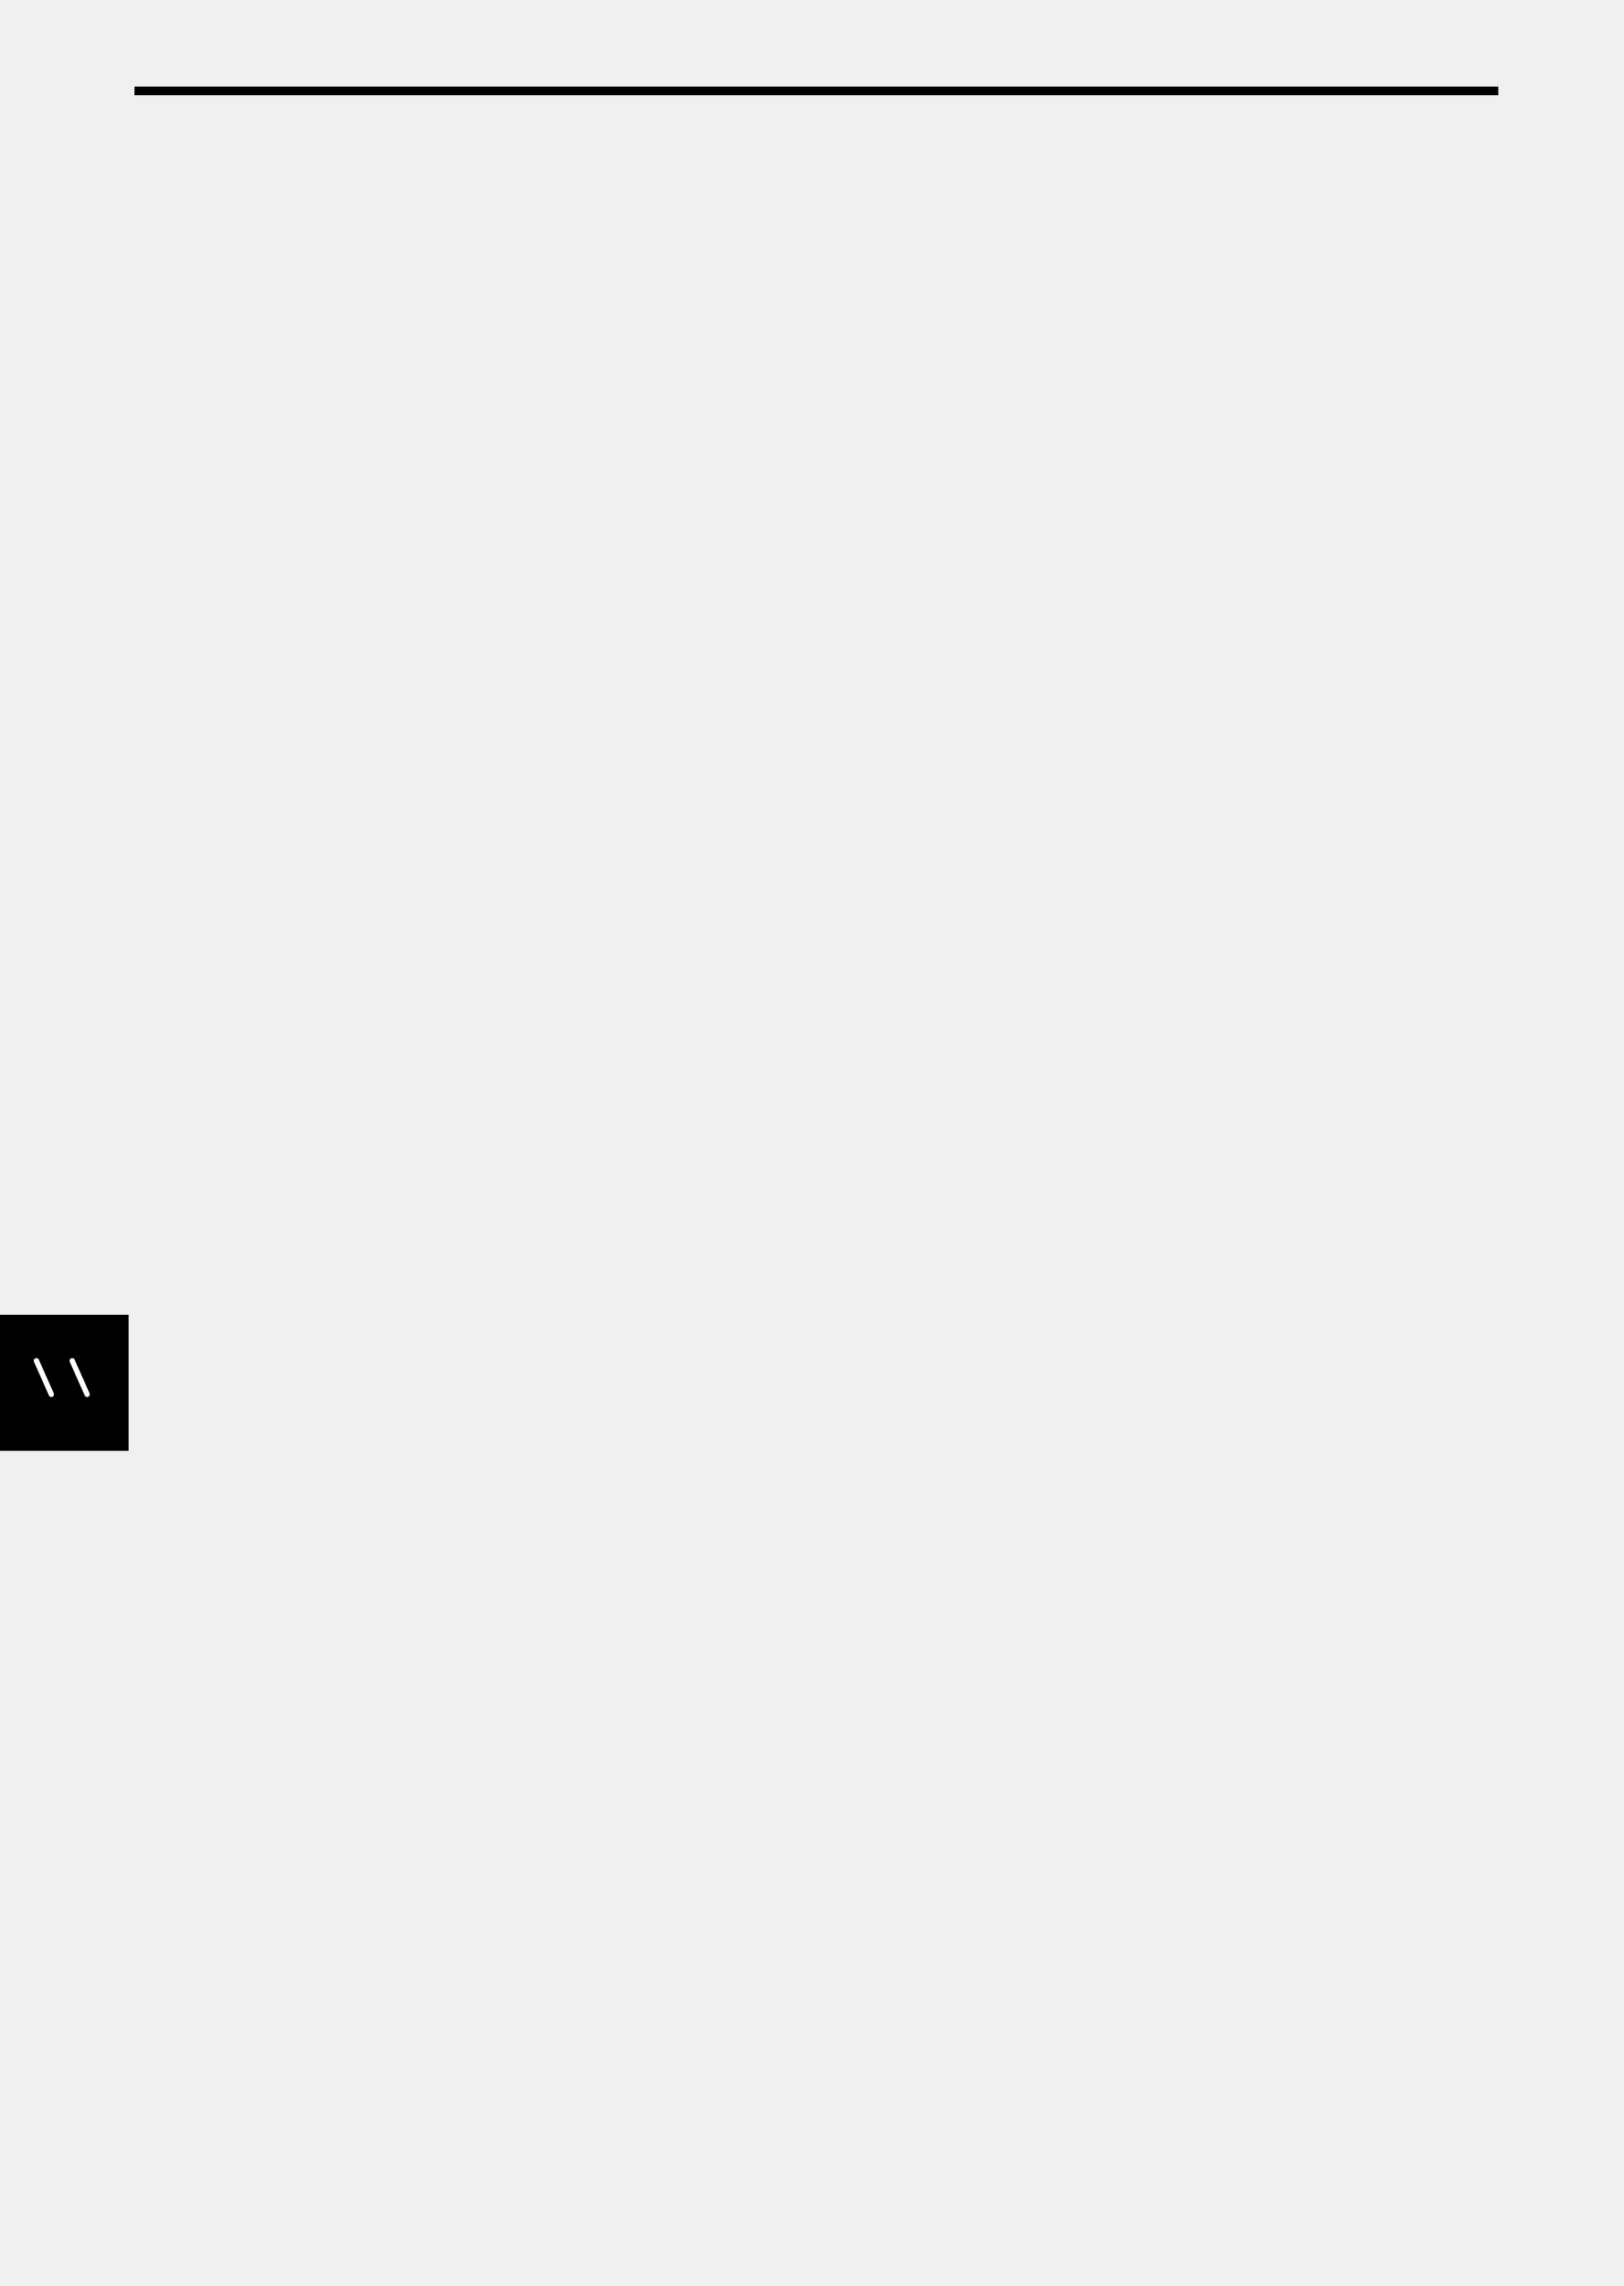
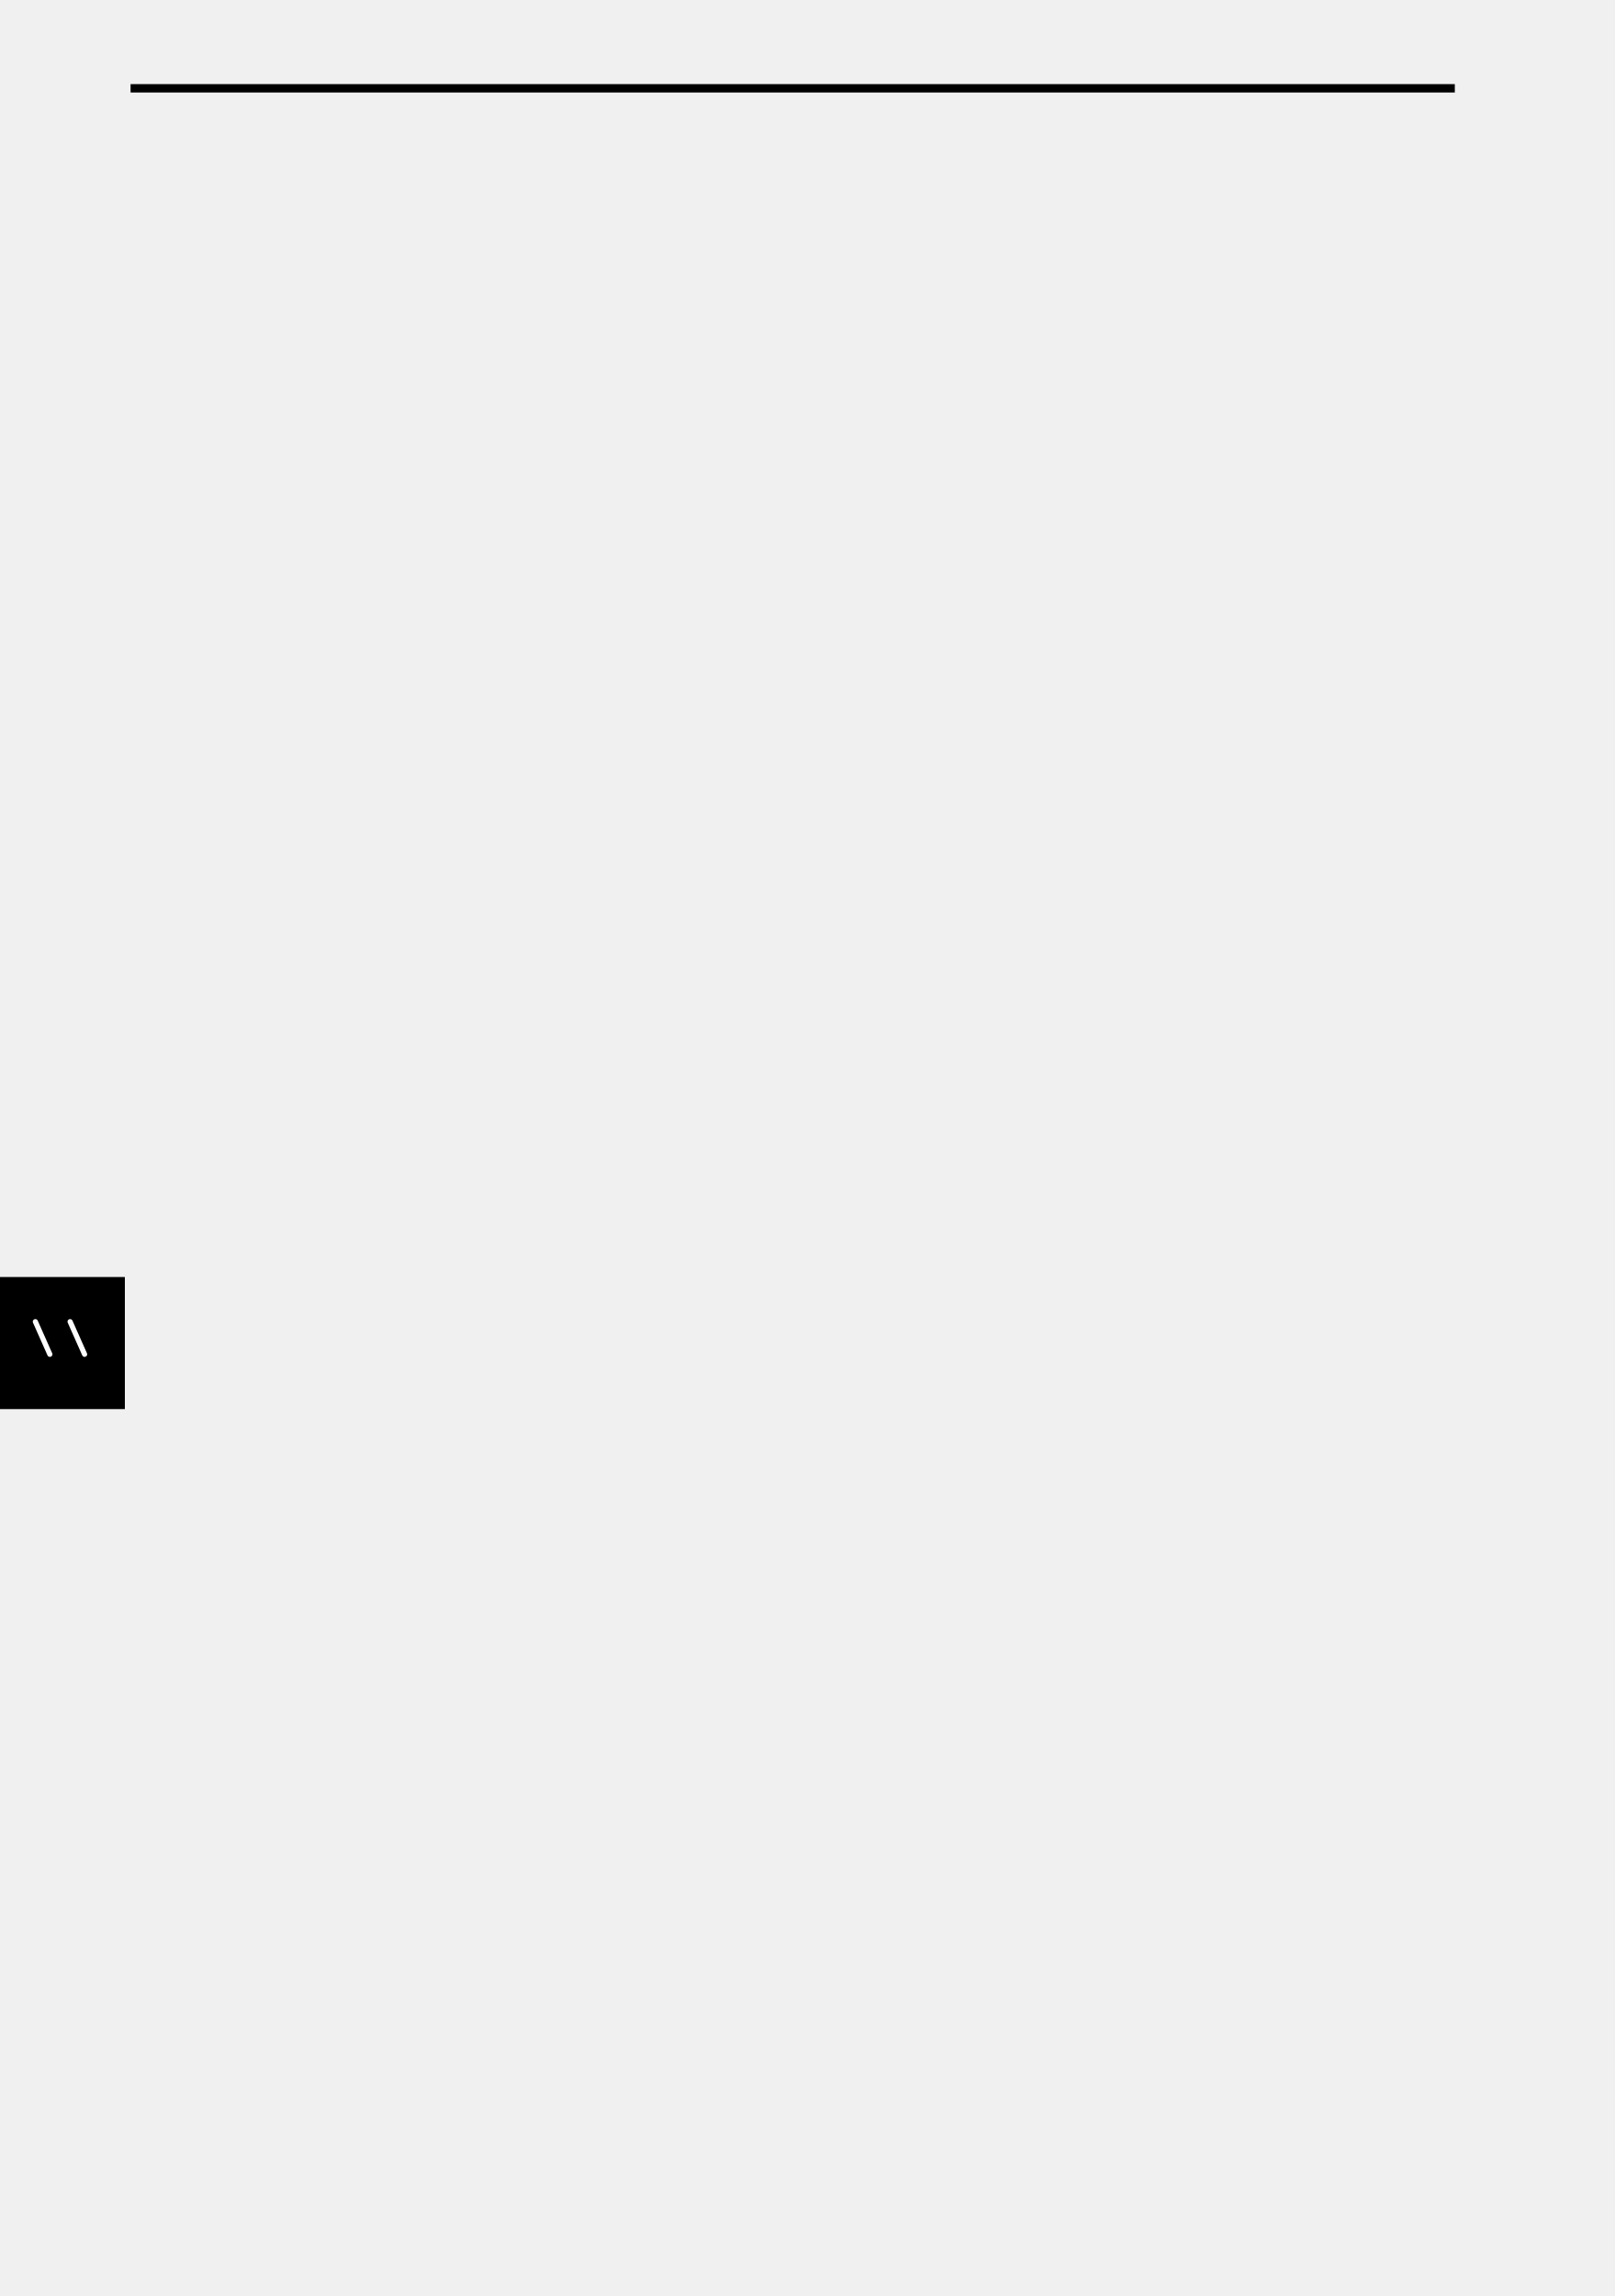
- <svg xmlns="http://www.w3.org/2000/svg" width="125mm" height="176mm" viewBox="0 0 125 176" version="1.1" id="svg1">
+ <svg xmlns="http://www.w3.org/2000/svg" width="128mm" height="182mm" viewBox="0 0 128 182" version="1.1" id="svg1">
  <defs id="defs1">
    <rect x="49.134" y="37.797" width="198.425" height="32.181" id="rect18" />
    <rect x="49.134" y="37.797" width="198.425" height="32.181" id="rect82" />
    <rect x="49.134" y="37.797" width="211.863" height="46.298" id="rect86" />
    <rect x="49.134" y="37.797" width="196.885" height="53.582" id="rect90" />
    <rect x="49.134" y="37.797" width="196.009" height="18.719" id="rect105" />
    <rect x="49.134" y="37.797" width="198.425" height="32.181" id="rect109" />
    <rect x="49.134" y="37.797" width="198.425" height="32.181" id="rect116" />
    <rect x="49.134" y="37.797" width="198.425" height="32.181" id="rect117" />
    <rect x="49.134" y="37.797" width="165.288" height="29.419" id="rect118" />
    <rect x="49.134" y="37.797" width="198.425" height="32.181" id="rect121" />
    <rect x="49.134" y="37.797" width="165.288" height="29.419" id="rect124" />
    <rect x="49.134" y="37.797" width="164.293" height="67.983" id="rect132" />
    <rect x="49.134" y="37.797" width="196.885" height="53.582" id="rect145" />
    <rect x="49.134" y="37.797" width="164.293" height="67.983" id="rect146" />
    <rect x="49.134" y="37.797" width="198.425" height="32.181" id="rect190" />
    <rect x="49.134" y="37.797" width="198.425" height="32.181" id="rect191" />
    <rect x="49.134" y="37.797" width="211.863" height="46.298" id="rect192" />
    <rect x="49.134" y="37.797" width="196.885" height="53.582" id="rect193" />
    <rect x="49.134" y="37.797" width="196.009" height="18.719" id="rect194" />
    <rect x="49.134" y="37.797" width="198.425" height="32.181" id="rect195" />
    <rect x="49.134" y="37.797" width="198.425" height="32.181" id="rect196" />
    <rect x="49.134" y="37.797" width="198.425" height="32.181" id="rect197" />
    <rect x="49.134" y="37.797" width="165.288" height="29.419" id="rect198" />
    <rect x="49.134" y="37.797" width="198.425" height="32.181" id="rect199" />
    <rect x="49.134" y="37.797" width="165.288" height="29.419" id="rect200" />
    <rect x="49.134" y="37.797" width="164.293" height="67.983" id="rect201" />
    <rect x="49.134" y="37.797" width="198.425" height="32.181" id="rect277" />
    <rect x="49.134" y="37.797" width="198.425" height="32.181" id="rect278" />
    <rect x="49.134" y="37.797" width="211.863" height="46.298" id="rect279" />
    <rect x="49.134" y="37.797" width="196.885" height="53.582" id="rect280" />
    <rect x="49.134" y="37.797" width="196.009" height="18.719" id="rect281" />
    <rect x="49.134" y="37.797" width="198.425" height="32.181" id="rect282" />
    <rect x="49.134" y="37.797" width="198.425" height="32.181" id="rect283" />
    <rect x="49.134" y="37.797" width="198.425" height="32.181" id="rect284" />
    <rect x="49.134" y="37.797" width="165.288" height="29.419" id="rect285" />
    <rect x="49.134" y="37.797" width="198.425" height="32.181" id="rect286" />
    <rect x="49.134" y="37.797" width="165.288" height="29.419" id="rect287" />
    <rect x="49.134" y="37.797" width="164.293" height="67.983" id="rect288" />
    <rect x="49.134" y="37.797" width="196.885" height="53.582" id="rect289" />
    <rect x="49.134" y="37.797" width="164.293" height="67.983" id="rect290" />
    <rect x="49.134" y="37.797" width="198.425" height="32.181" id="rect291" />
    <rect x="49.134" y="37.797" width="198.425" height="32.181" id="rect292" />
    <rect x="49.134" y="37.797" width="211.863" height="46.298" id="rect293" />
    <rect x="49.134" y="37.797" width="196.885" height="53.582" id="rect294" />
    <rect x="49.134" y="37.797" width="196.009" height="18.719" id="rect295" />
    <rect x="49.134" y="37.797" width="198.425" height="32.181" id="rect296" />
    <rect x="49.134" y="37.797" width="198.425" height="32.181" id="rect297" />
    <rect x="49.134" y="37.797" width="198.425" height="32.181" id="rect298" />
    <rect x="49.134" y="37.797" width="165.288" height="29.419" id="rect299" />
    <rect x="49.134" y="37.797" width="198.425" height="32.181" id="rect300" />
    <rect x="49.134" y="37.797" width="165.288" height="29.419" id="rect301" />
    <rect x="49.134" y="37.797" width="164.293" height="67.983" id="rect302" />
  </defs>
  <path style="fill:#000000;stroke:#000000;stroke-width:0.663;stroke-opacity:1;paint-order:fill markers stroke" d="M 10.354,7 H 115.354" id="path16" />
  <g id="g1" transform="translate(-115.0998)">
    <rect style="fill:#000000;stroke:none;stroke-width:0.2;stroke-opacity:1;paint-order:fill markers stroke" id="rect1" width="9.9" height="10.47" x="115.1" y="101.227" />
    <rect style="fill:#000000;fill-opacity:1;stroke:none;stroke-width:0.163" id="rect1-2" width="7.198" height="7.198" x="116.451" y="102.763" ry="0" />
    <path style="fill:none;stroke:#ffffff;stroke-width:0.408;stroke-linecap:round;stroke-linejoin:round;stroke-opacity:1" d="m 117.903,104.766 1.15,2.587" id="path1314" />
    <path style="fill:none;stroke:#ffffff;stroke-width:0.408;stroke-linecap:round;stroke-linejoin:round;stroke-opacity:1" d="m 120.658,104.766 1.15,2.587" id="path1" />
  </g>
</svg>
